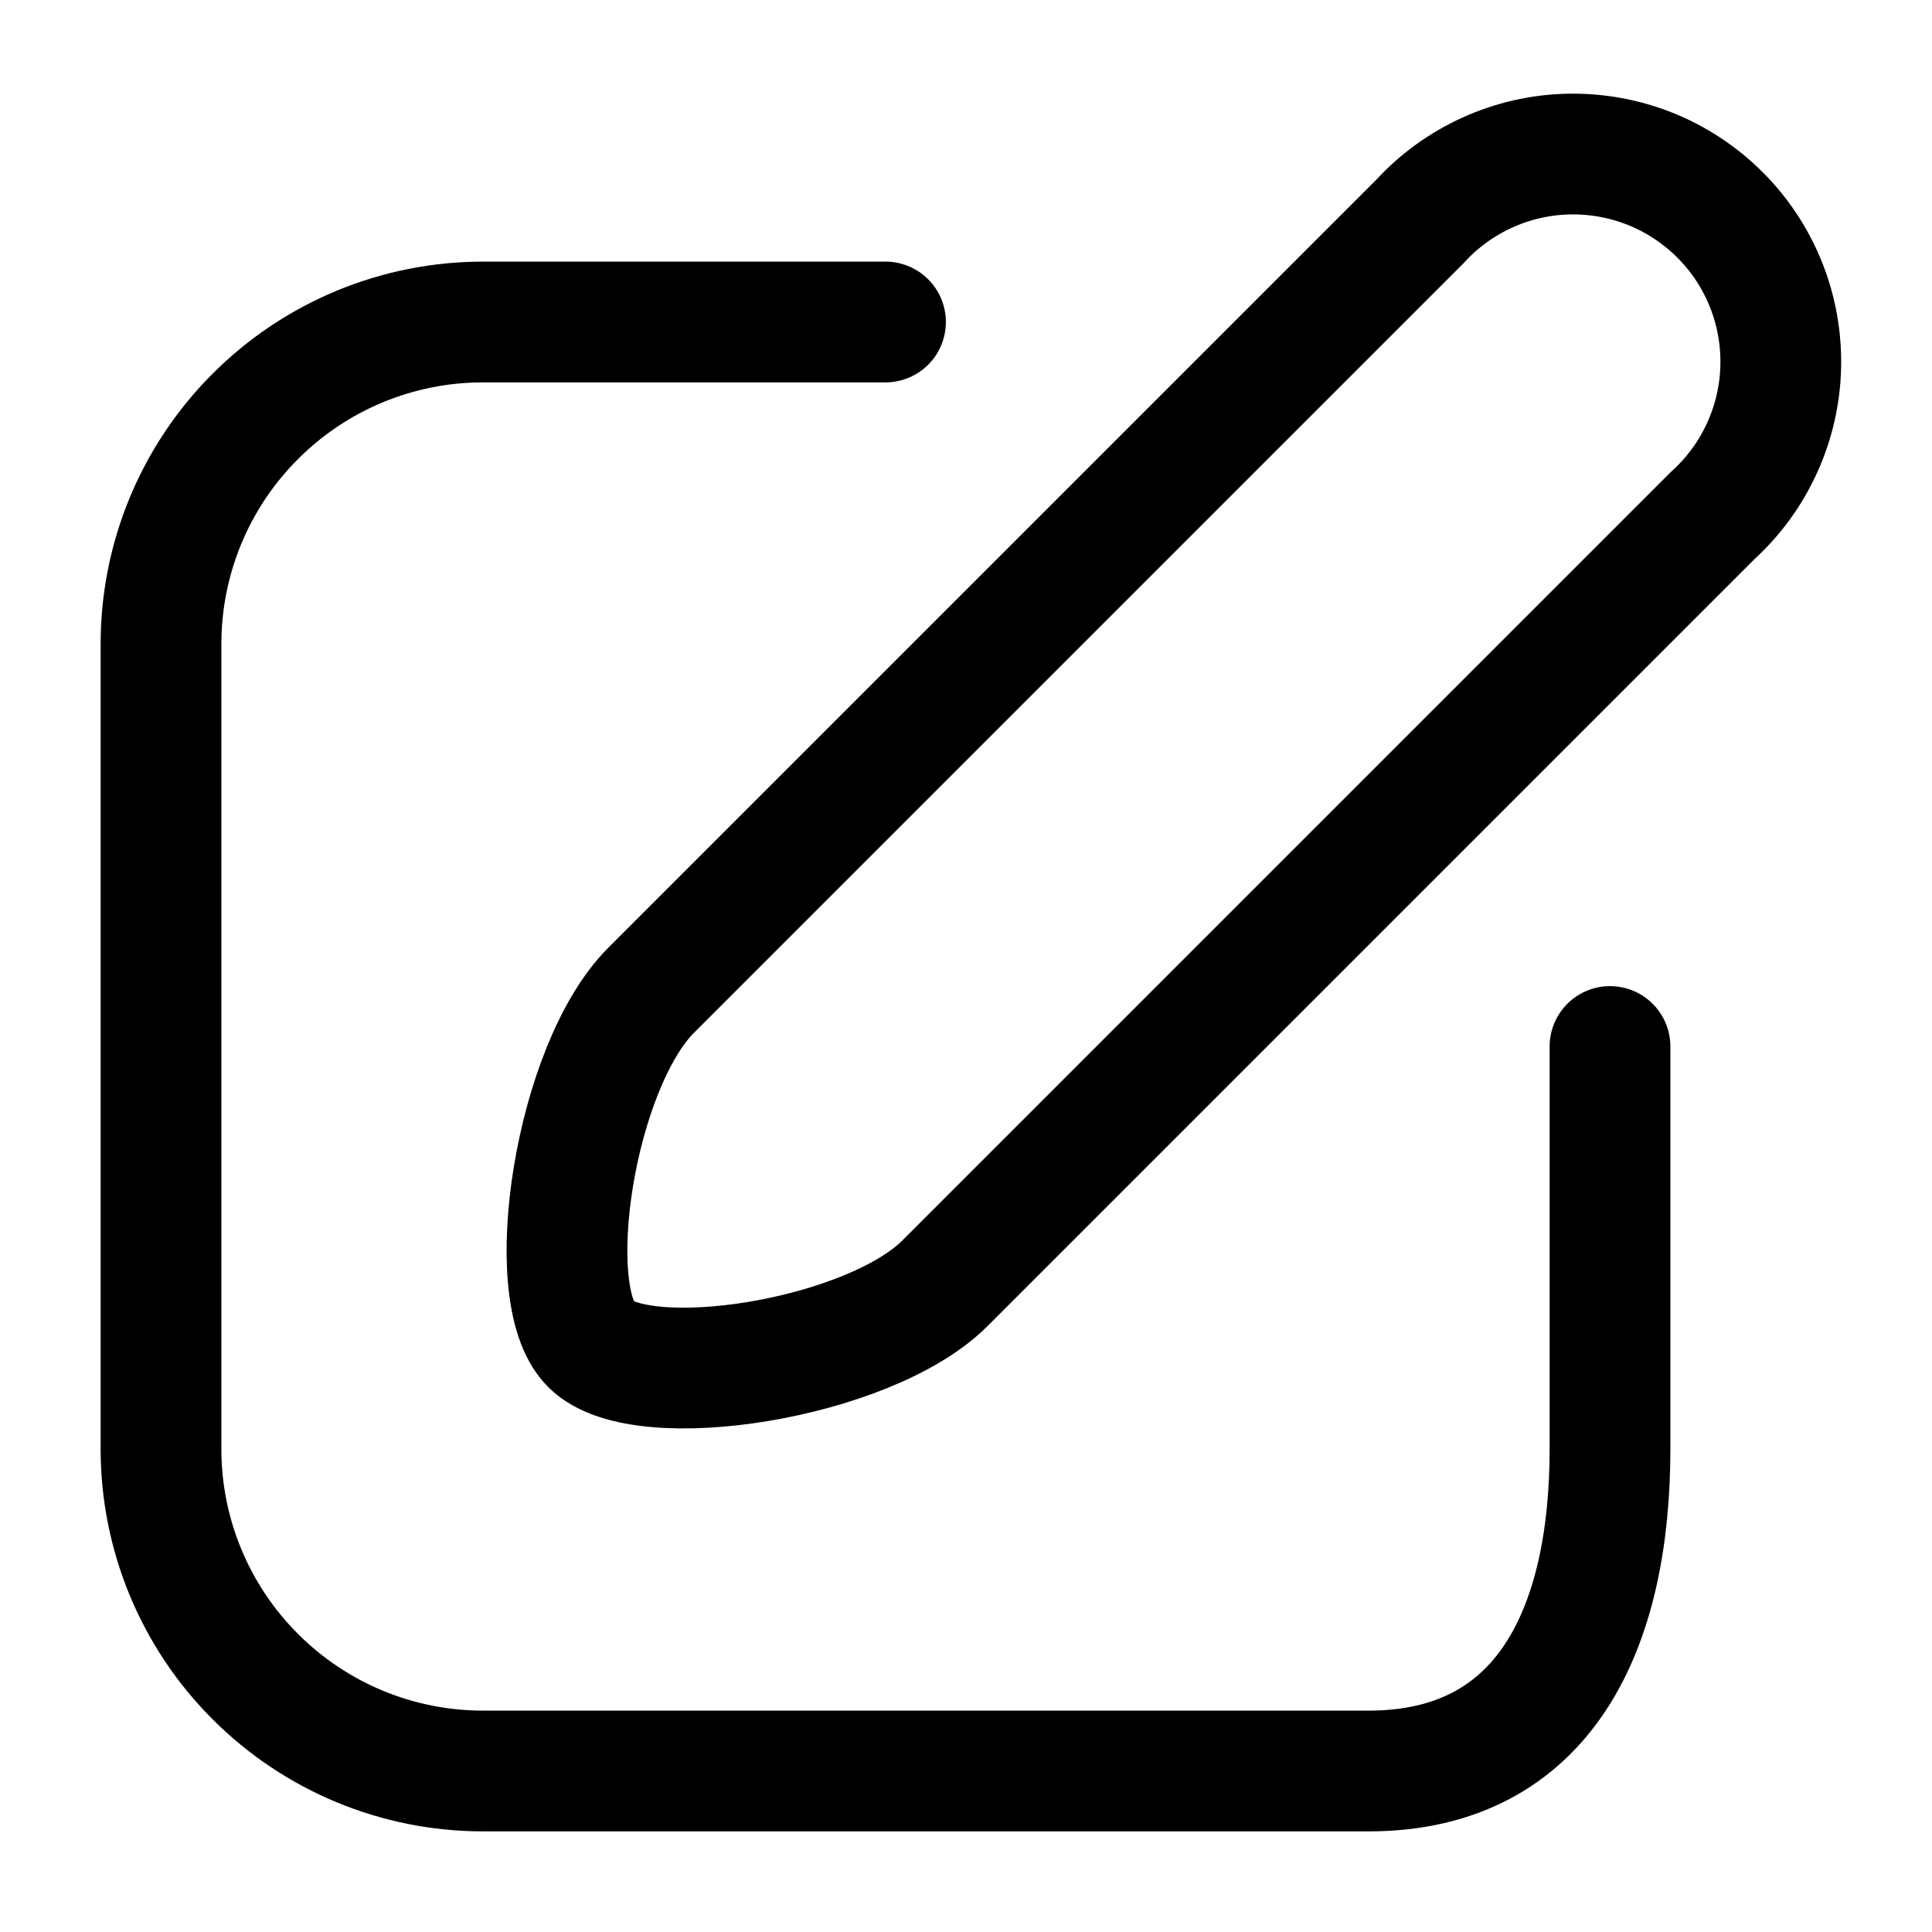
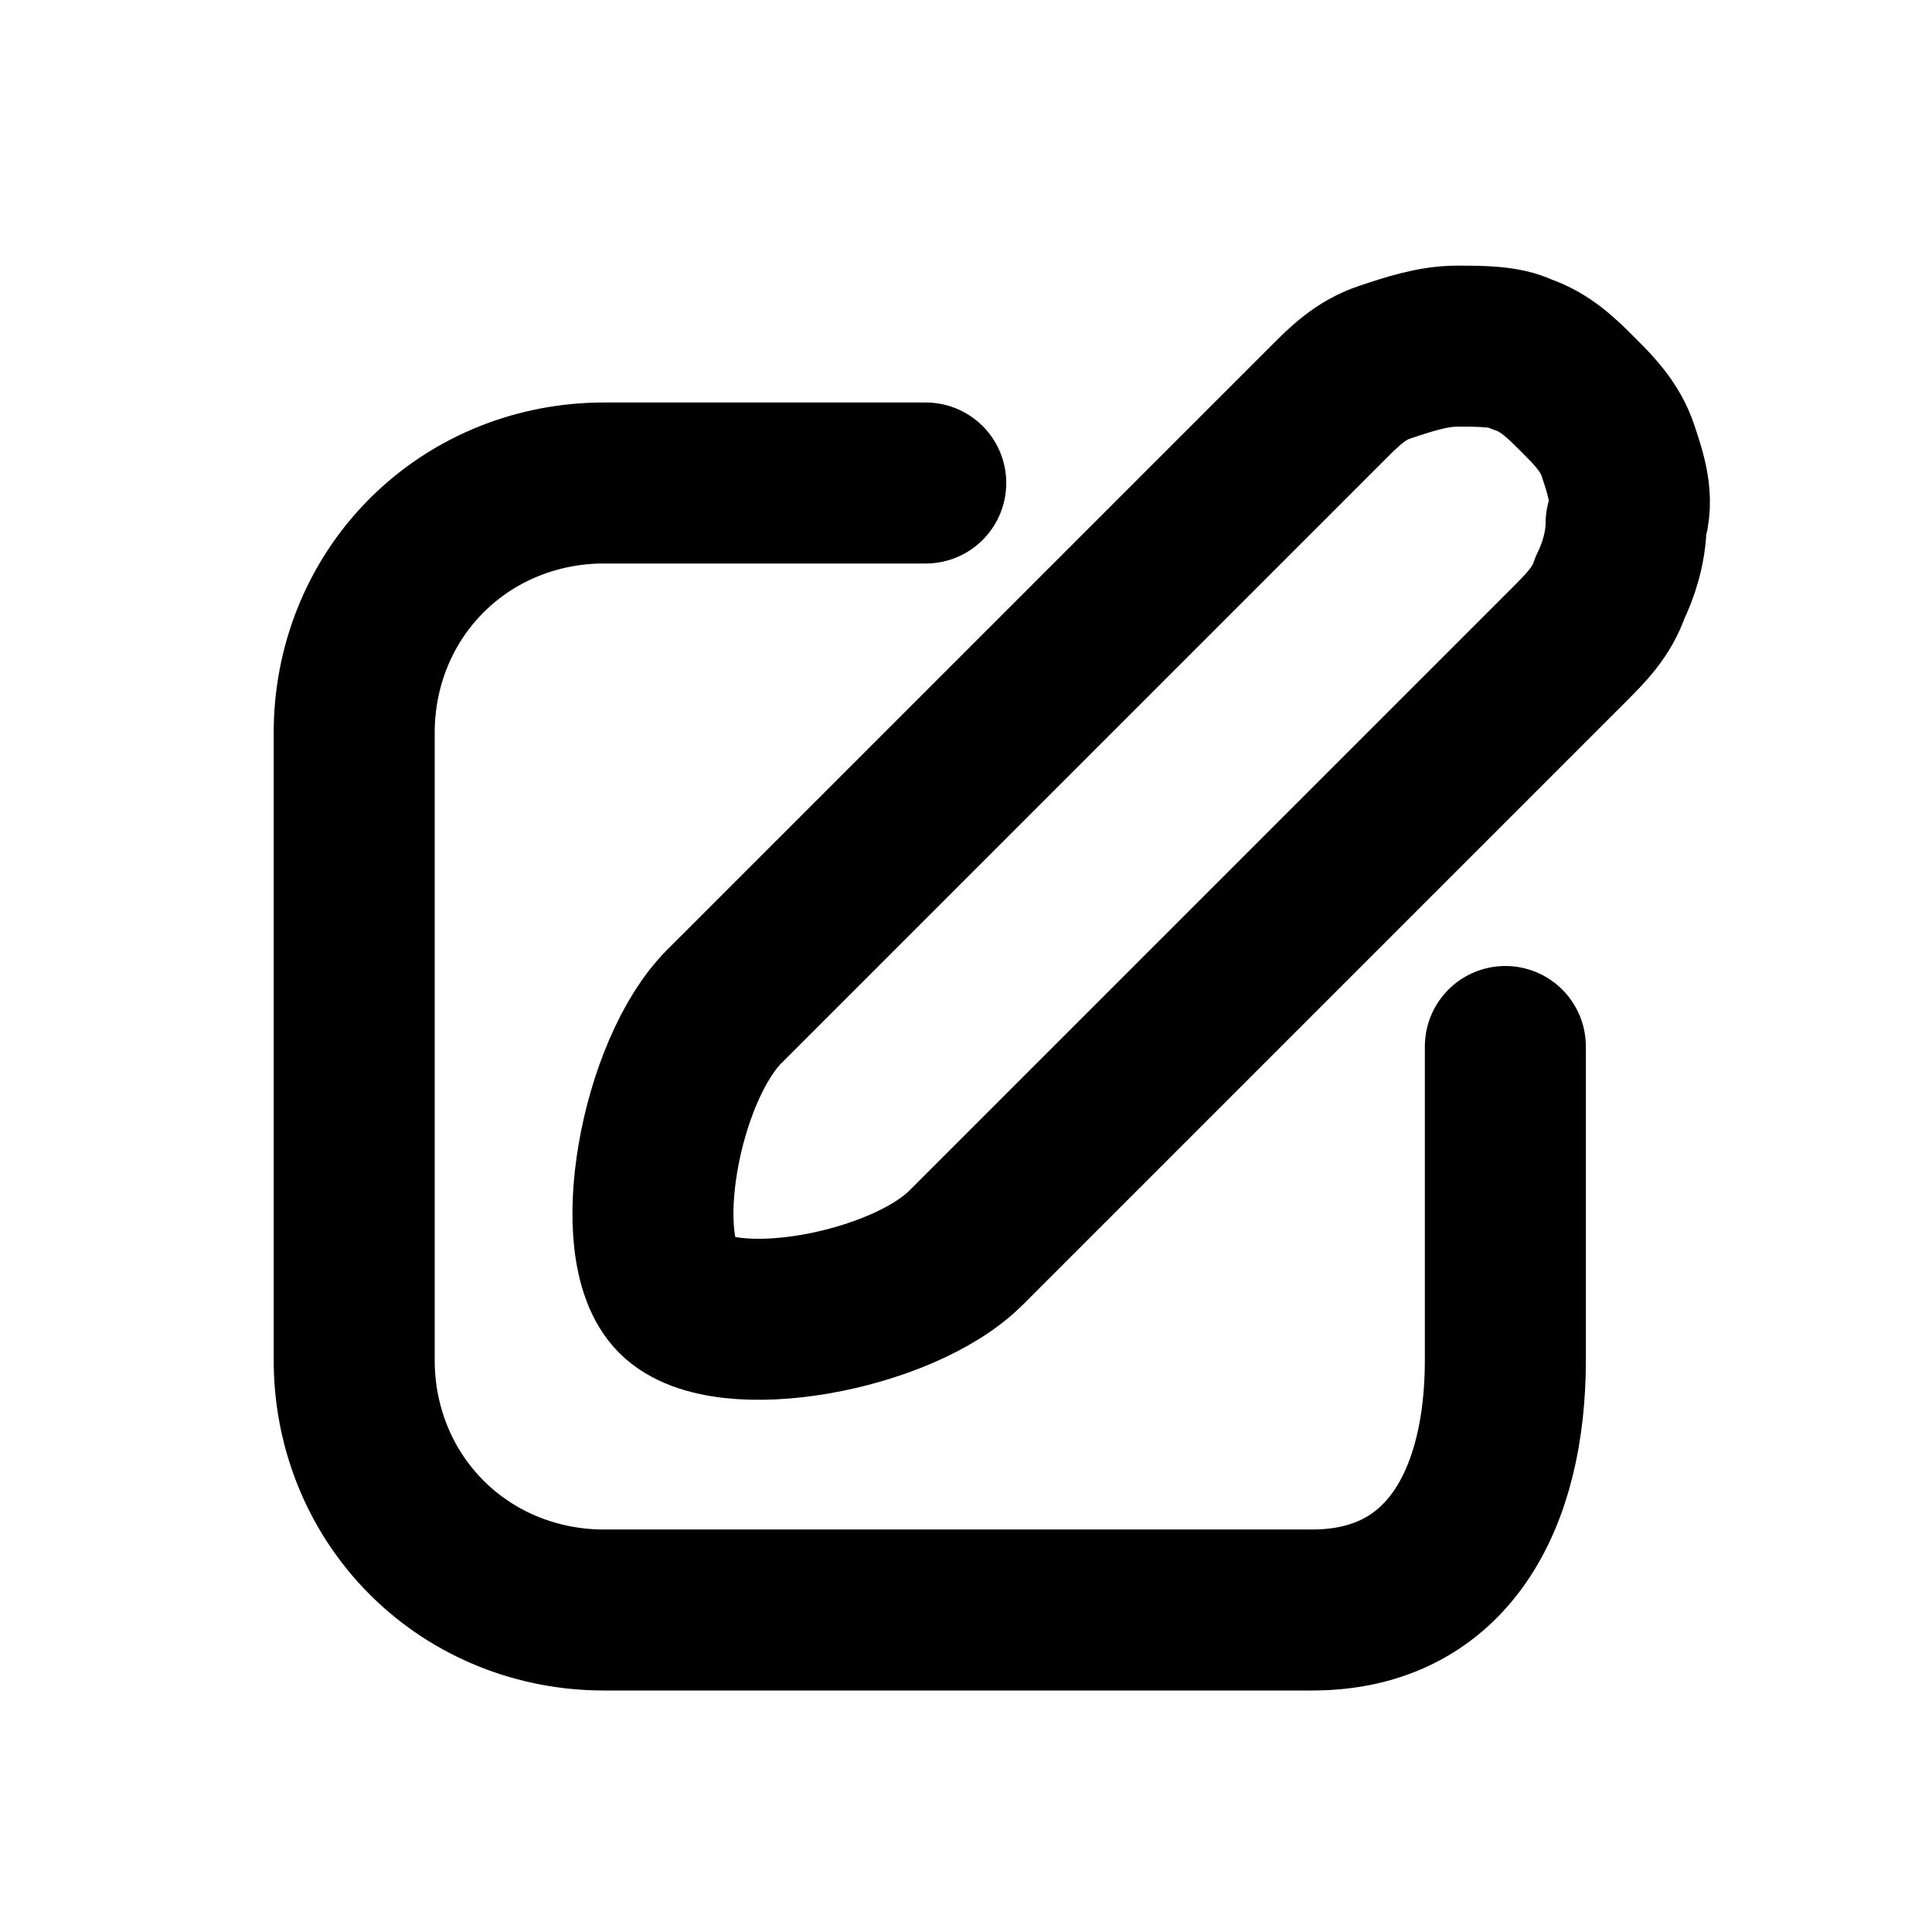
<svg xmlns="http://www.w3.org/2000/svg" viewBox="0 0 24 24" fill="none">
-   <path class="edit-icon-stroke" d="M21.28 6.4L11.74 15.94C10.79 16.89 7.97 17.33 7.34 16.7C6.71 16.07 7.14 13.25 8.09 12.3L17.64 2.75C17.875 2.493 18.16 2.287 18.478 2.143C18.796 1.999 19.139 1.921 19.488 1.914C19.836 1.907 20.182 1.97 20.506 2.1C20.829 2.23 21.122 2.425 21.369 2.672C21.615 2.918 21.808 3.212 21.938 3.536C22.067 3.86 22.129 4.206 22.121 4.555C22.113 4.903 22.034 5.246 21.889 5.564C21.745 5.881 21.538 6.165 21.28 6.4V6.4Z" stroke="#000000" stroke-width="1.5" stroke-linecap="round" stroke-linejoin="round" />
-   <path class="edit-icon-stroke" d="M11 4H6C4.939 4 3.922 4.421 3.172 5.172C2.421 5.922 2 6.939 2 8V18C2 19.061 2.421 20.078 3.172 20.828C3.922 21.579 4.939 22 6 22H17C19.21 22 20 20.2 20 18V13" stroke="#000000" stroke-width="1.5" stroke-linecap="round" stroke-linejoin="round" />
+   <path class="edit-icon-stroke" d="M19.5 8L12 15.5C11.2 16.3 9 16.7 8.4 16.1C7.8 15.5 8.2 13.3 9 12.5L16.5 5C16.7 4.8 16.9 4.6 17.2 4.5C17.5 4.4 17.8 4.3 18.1 4.3C18.4 4.3 18.7 4.3 18.9 4.4C19.2 4.5 19.4 4.7 19.6 4.9C19.8 5.1 20 5.3 20.1 5.6C20.2 5.9 20.3 6.2 20.2 6.5C20.2 6.8 20.1 7.1 20 7.3C19.9 7.6 19.7 7.8 19.5 8Z" stroke="#000000" stroke-width="2" stroke-linecap="round" stroke-linejoin="round" />
+   <path class="edit-icon-stroke" d="M11.5 6H7.5C6.7 6 5.9 6.3 5.3 6.9C4.7 7.5 4.4 8.3 4.4 9.1V16.9C4.4 17.7 4.7 18.5 5.3 19.1C5.9 19.7 6.7 20 7.5 20H16.3C18 20 18.7 18.6 18.7 16.9V13" stroke="#000000" stroke-width="2" stroke-linecap="round" stroke-linejoin="round" />
</svg>
